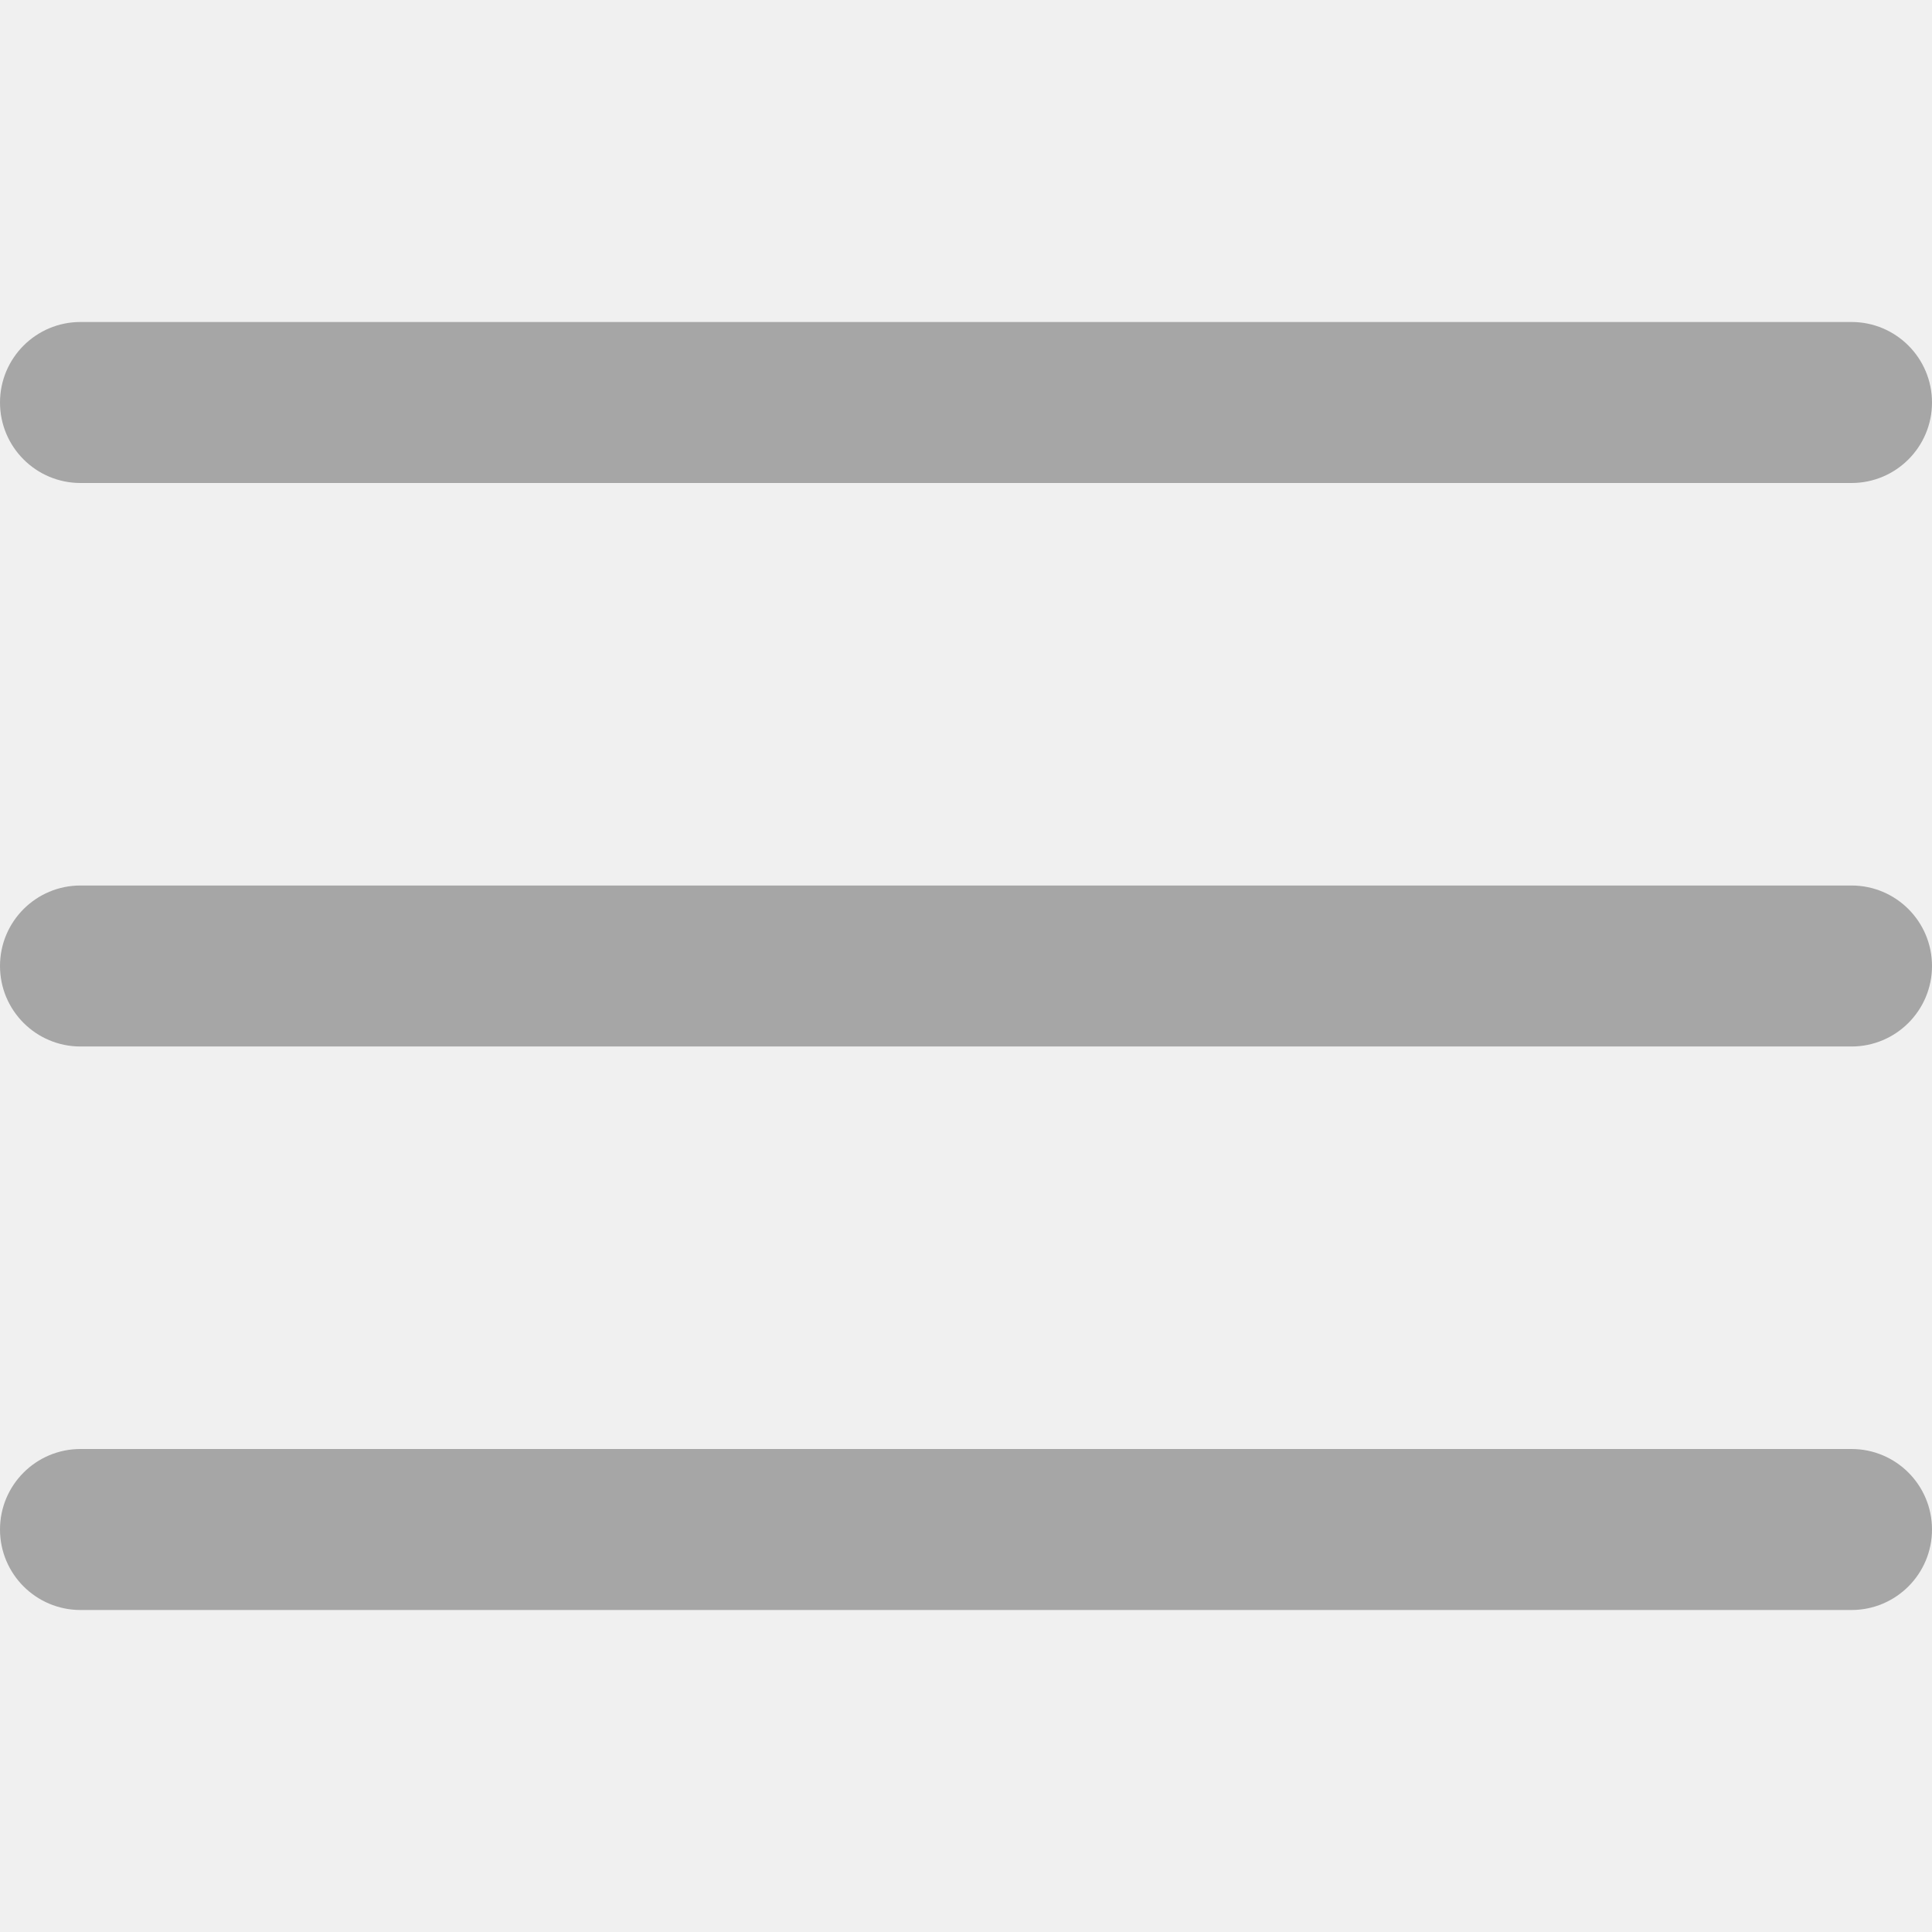
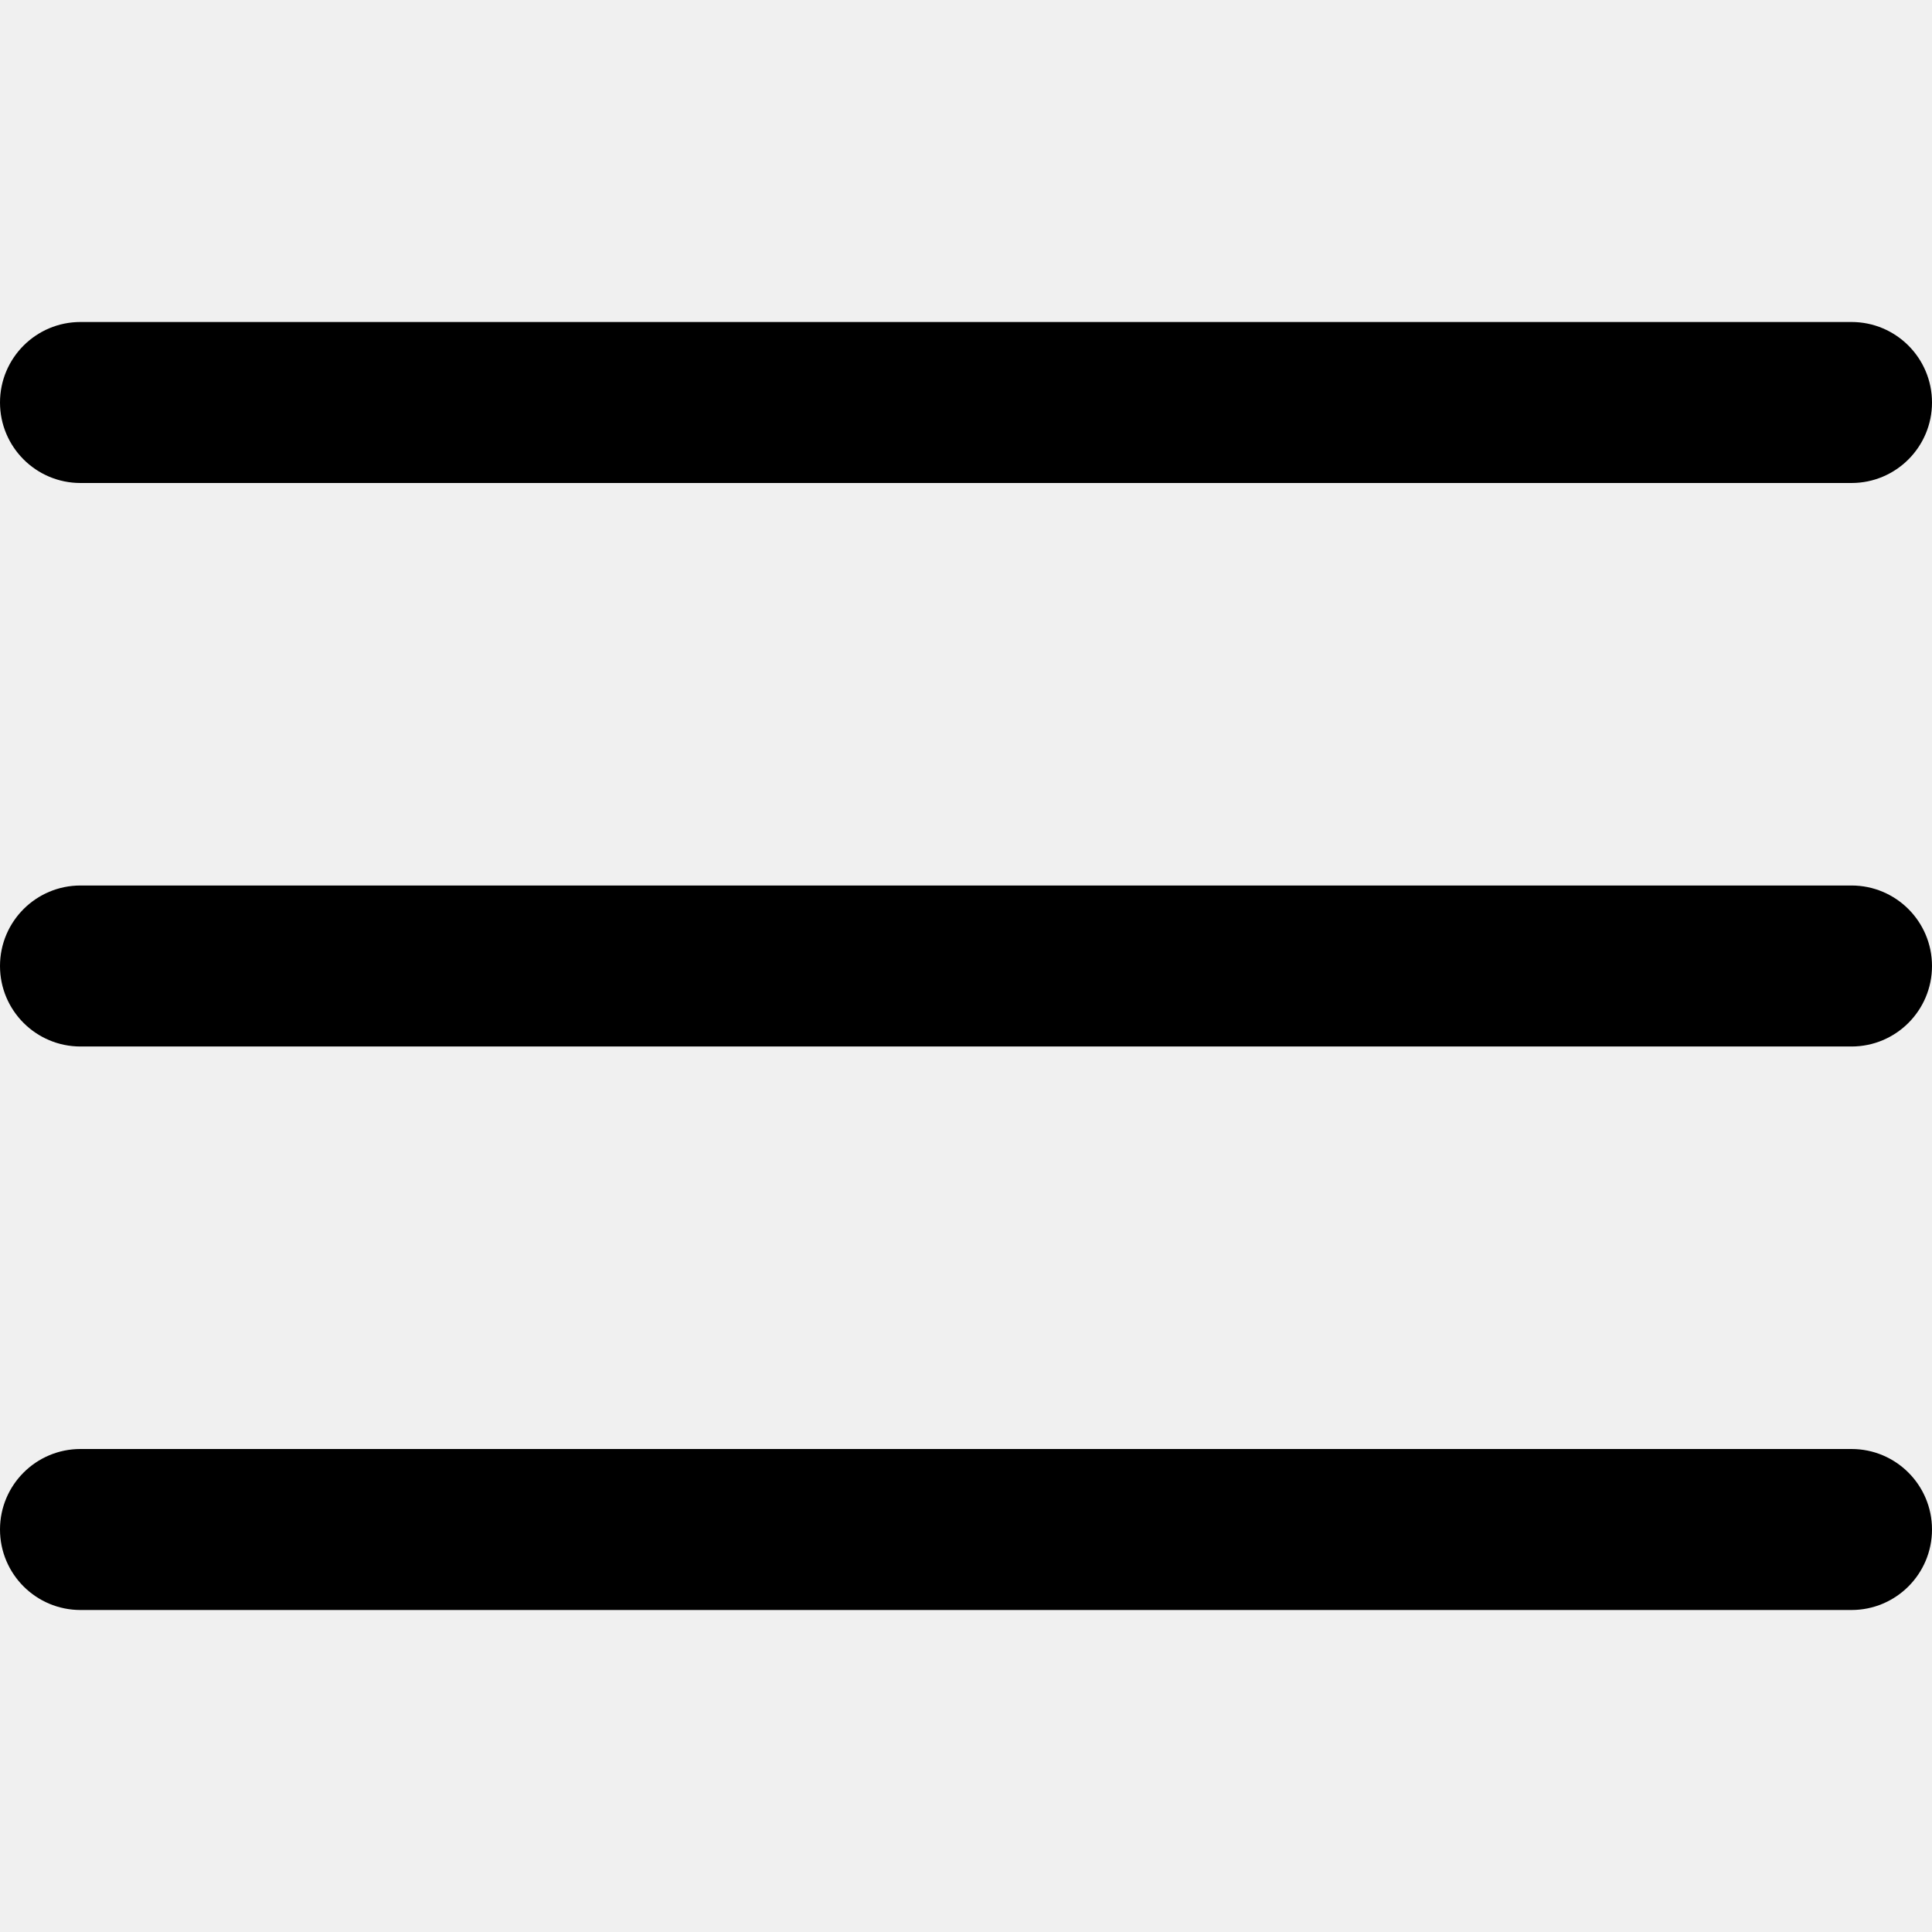
- <svg xmlns="http://www.w3.org/2000/svg" width="512" height="512" viewBox="0 0 512 512" fill="none">
+ <svg xmlns="http://www.w3.org/2000/svg" width="512" height="512" viewBox="0 0 512 512" fill="currentColor">
  <g clip-path="url(#clip0_16_193)">
-     <path d="M490.667 234.667H21.333C9.551 234.667 0 244.218 0 256C0 267.782 9.551 277.333 21.333 277.333H490.667C502.449 277.333 512 267.782 512 256C512 244.218 502.449 234.667 490.667 234.667Z" fill="#A6A6A6" />
-     <path d="M490.667 85.333H21.333C9.551 85.333 0 94.885 0 106.667C0 118.449 9.551 128 21.333 128H490.667C502.449 128 512 118.449 512 106.667C512 94.885 502.449 85.333 490.667 85.333Z" fill="#A6A6A6" />
-     <path d="M490.667 384H21.333C9.551 384 0 393.551 0 405.333C0 417.115 9.551 426.667 21.333 426.667H490.667C502.449 426.667 512 417.115 512 405.333C512 393.551 502.449 384 490.667 384Z" fill="#A6A6A6" />
+     <path d="M490.667 234.667H21.333C9.551 234.667 0 244.218 0 256C0 267.782 9.551 277.333 21.333 277.333H490.667C502.449 277.333 512 267.782 512 256C512 244.218 502.449 234.667 490.667 234.667Z" fill="currentColor" />
+     <path d="M490.667 85.333H21.333C9.551 85.333 0 94.885 0 106.667C0 118.449 9.551 128 21.333 128H490.667C502.449 128 512 118.449 512 106.667C512 94.885 502.449 85.333 490.667 85.333Z" fill="currentColor" />
+     <path d="M490.667 384H21.333C9.551 384 0 393.551 0 405.333C0 417.115 9.551 426.667 21.333 426.667H490.667C502.449 426.667 512 417.115 512 405.333C512 393.551 502.449 384 490.667 384Z" fill="currentColor" />
  </g>
  <defs>
    <clipPath id="clip0_16_193">
-       <rect width="512" height="512" fill="white" />
+       <rect width="512" height="512" fill="currentColor" />
    </clipPath>
  </defs>
</svg>
